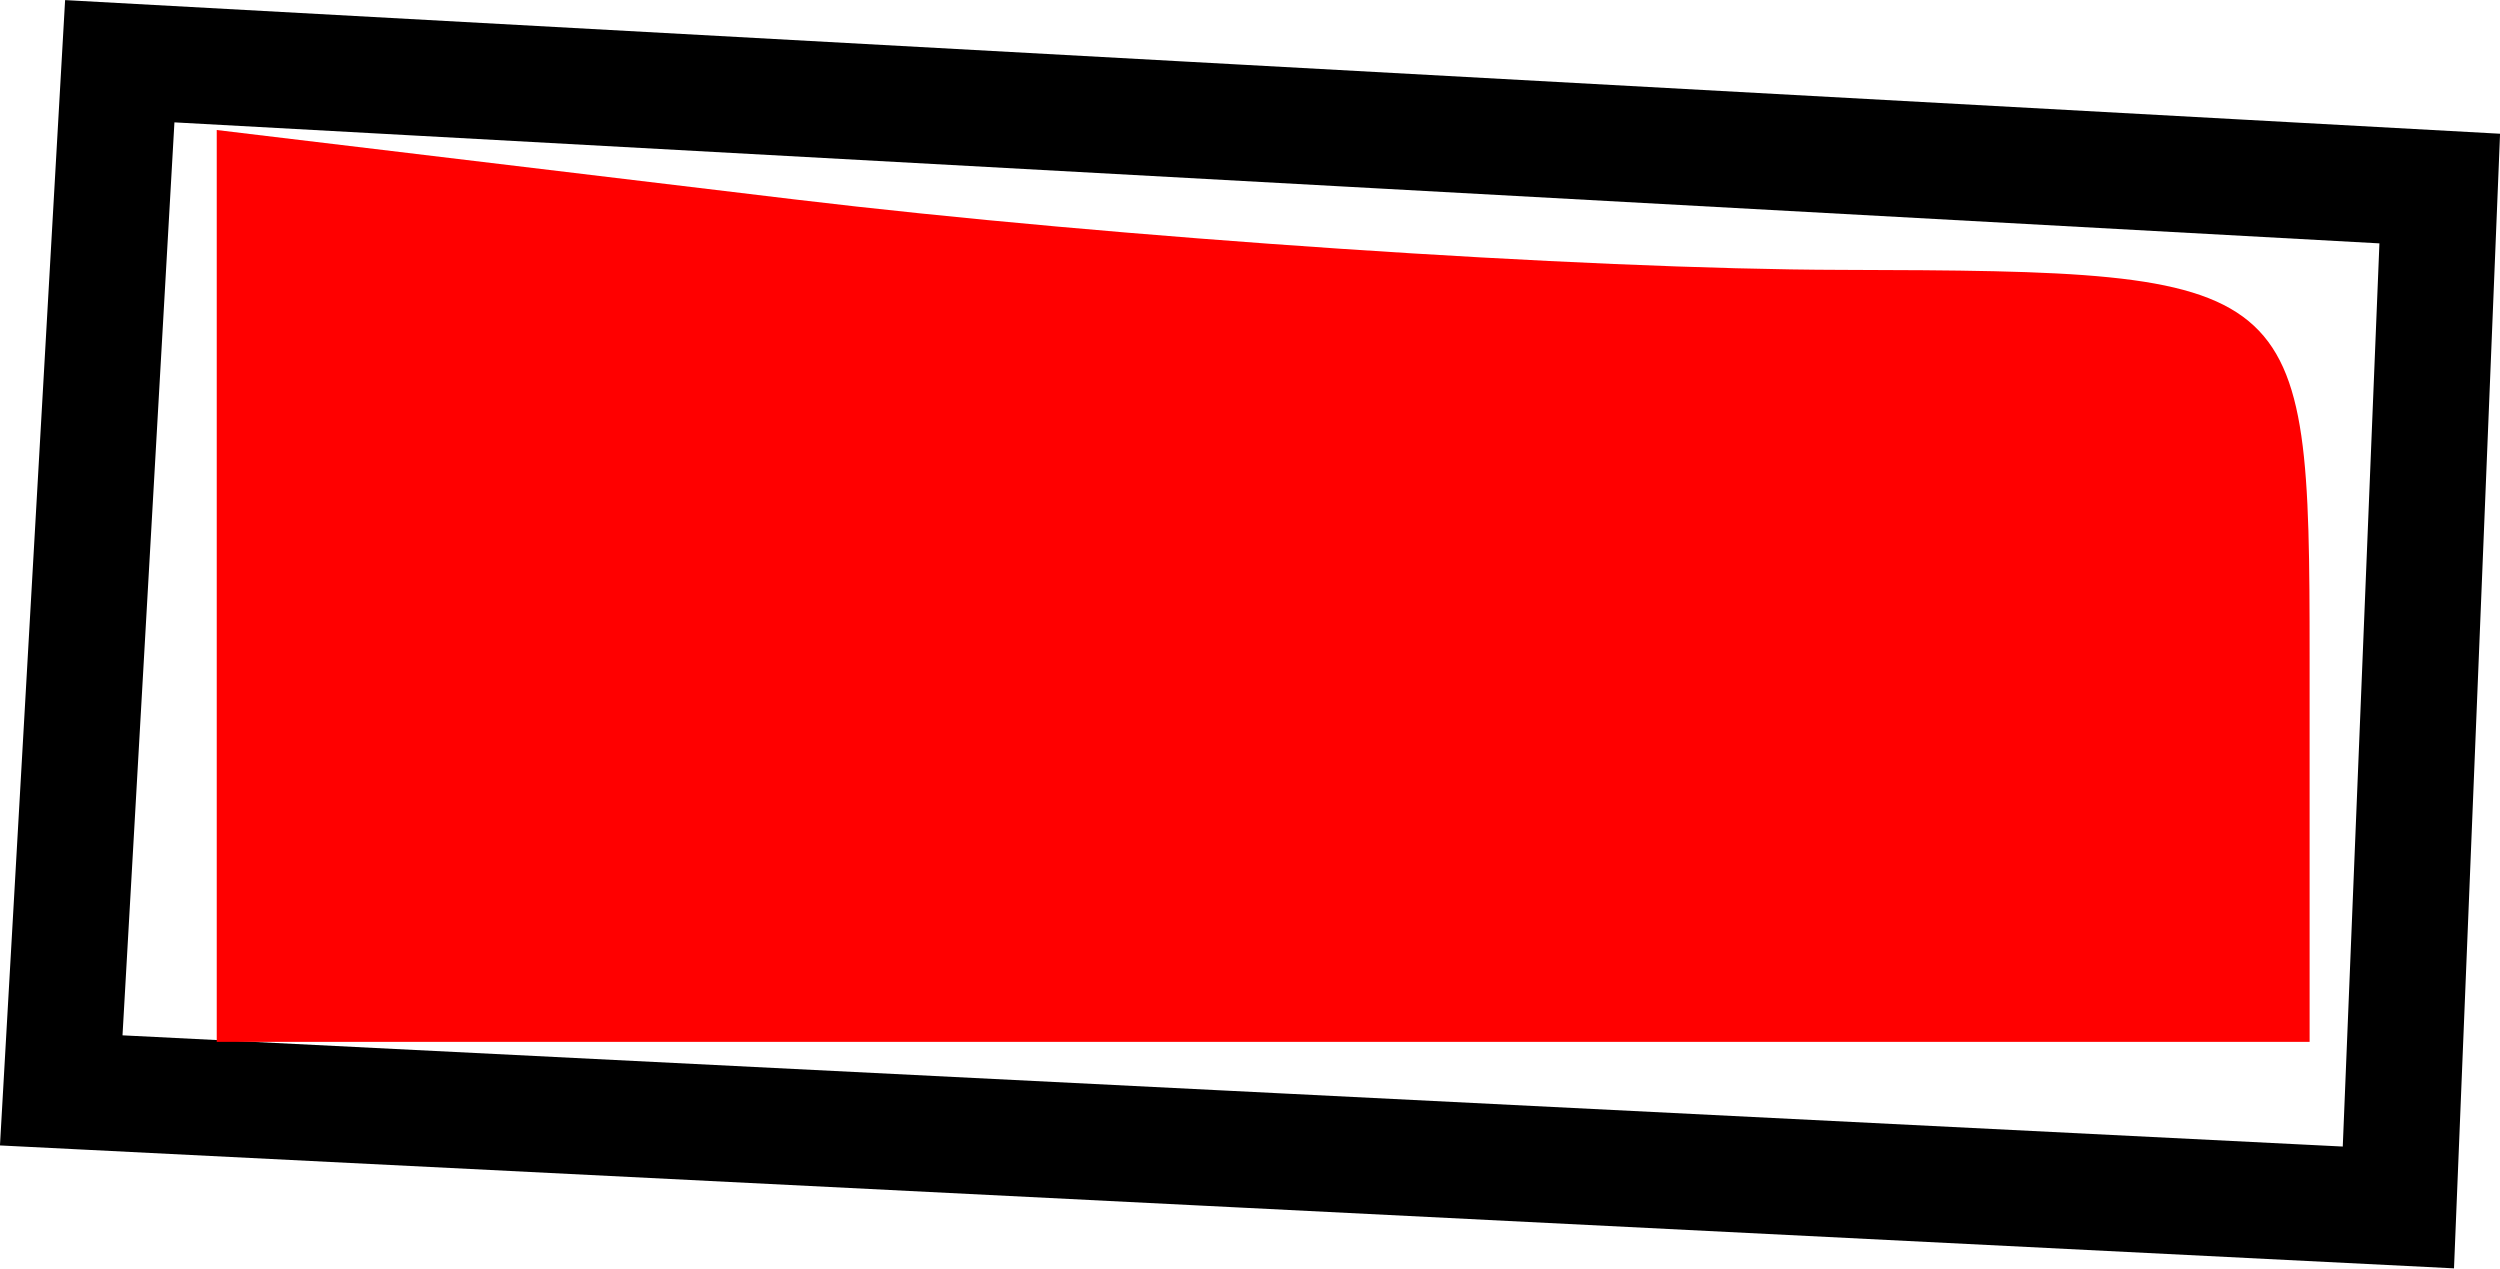
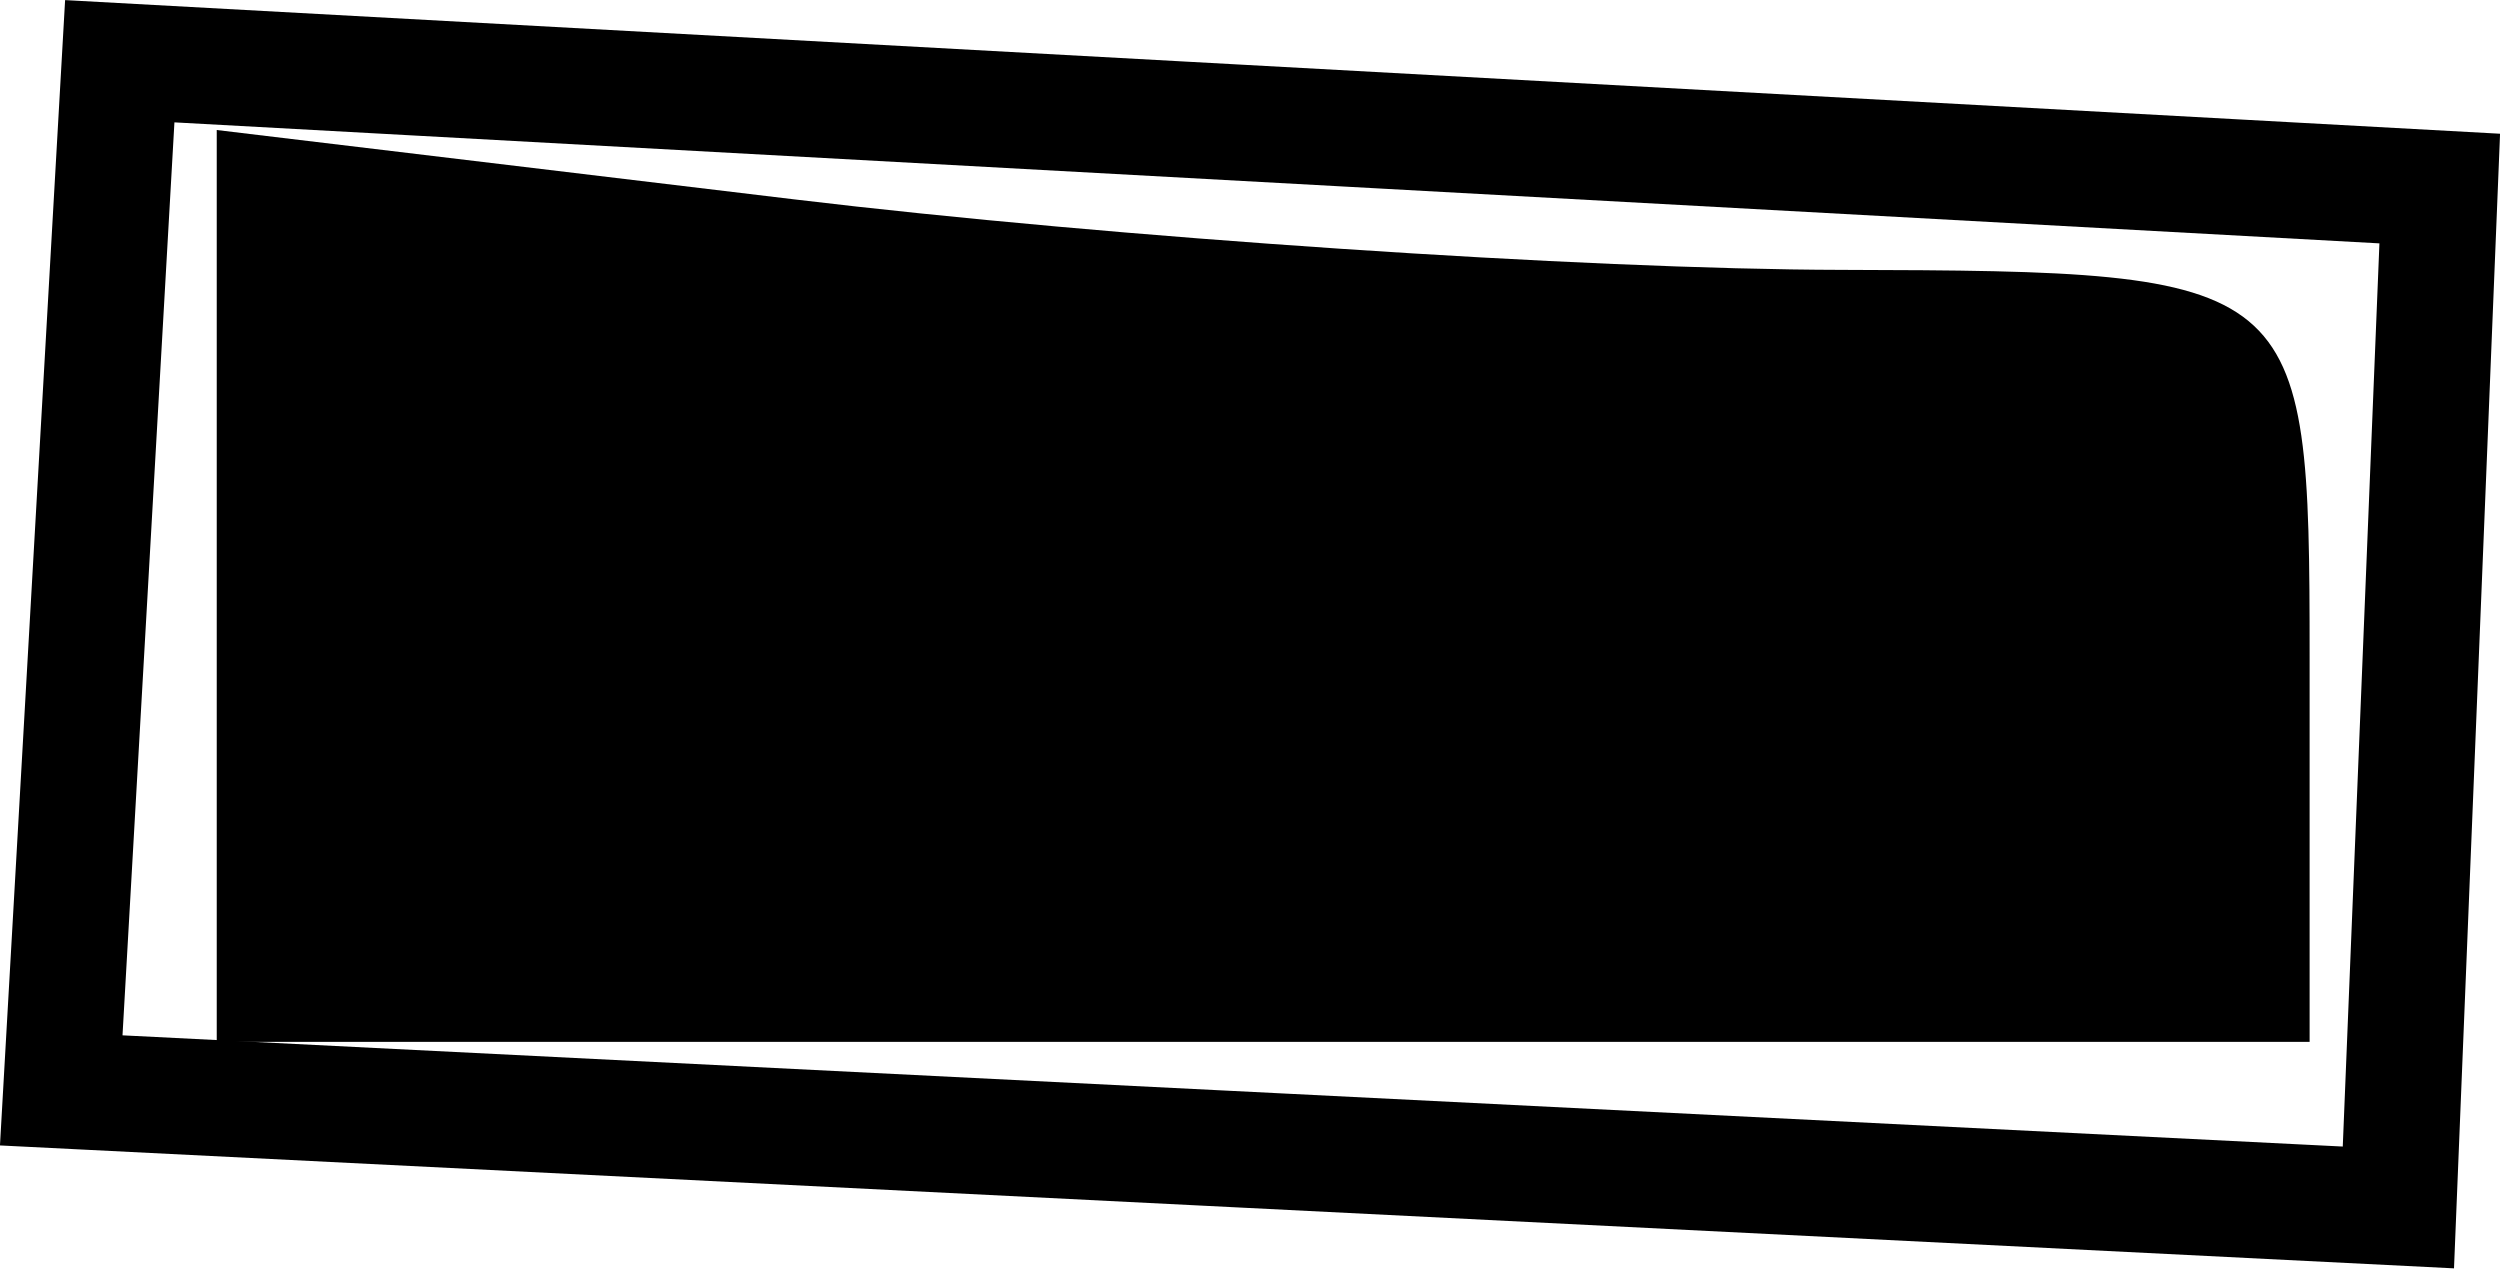
<svg xmlns="http://www.w3.org/2000/svg" xmlns:xlink="http://www.w3.org/1999/xlink" version="1.1" id="Layer_1" x="0px" y="0px" viewBox="0 0 23.15 11.744" style="enable-background:new 0 0 1920 1080;" xml:space="preserve" width="23.15px" height="11.744px">
  <g transform="matrix(1,0,0,1,-1185.412,-1001.242)">
    <g id="g897">
      <a xlink:href="pages/teal.html" cursor="pointer">
        <path id="path3769-1" d="m 1208.004,1002.988 -21.483,-1.179 -0.542,9.53 21.642,1.084 z" style="display:inline;fill:none;stroke:#000000;stroke-width:1.075px;stroke-linecap:butt;stroke-linejoin:miter;stroke-opacity:1" />
-         <path id="path4252-9" d="m 1187.419,1006.668 v -4.222 l 5.355,0.643 c 2.945,0.354 7.306,0.647 9.69,0.652 4.272,0.011 4.335,0.06 4.335,3.579 v 3.57 h -9.69 -9.69 z" style="display:inline;fill:#ff0000;stroke-width:1.02" />
+         <path id="path4252-9" d="m 1187.419,1006.668 v -4.222 l 5.355,0.643 c 2.945,0.354 7.306,0.647 9.69,0.652 4.272,0.011 4.335,0.06 4.335,3.579 v 3.57 h -9.69 -9.69 z" style="display:inline;stroke-width:1.02" />
      </a>
    </g>
  </g>
</svg>
